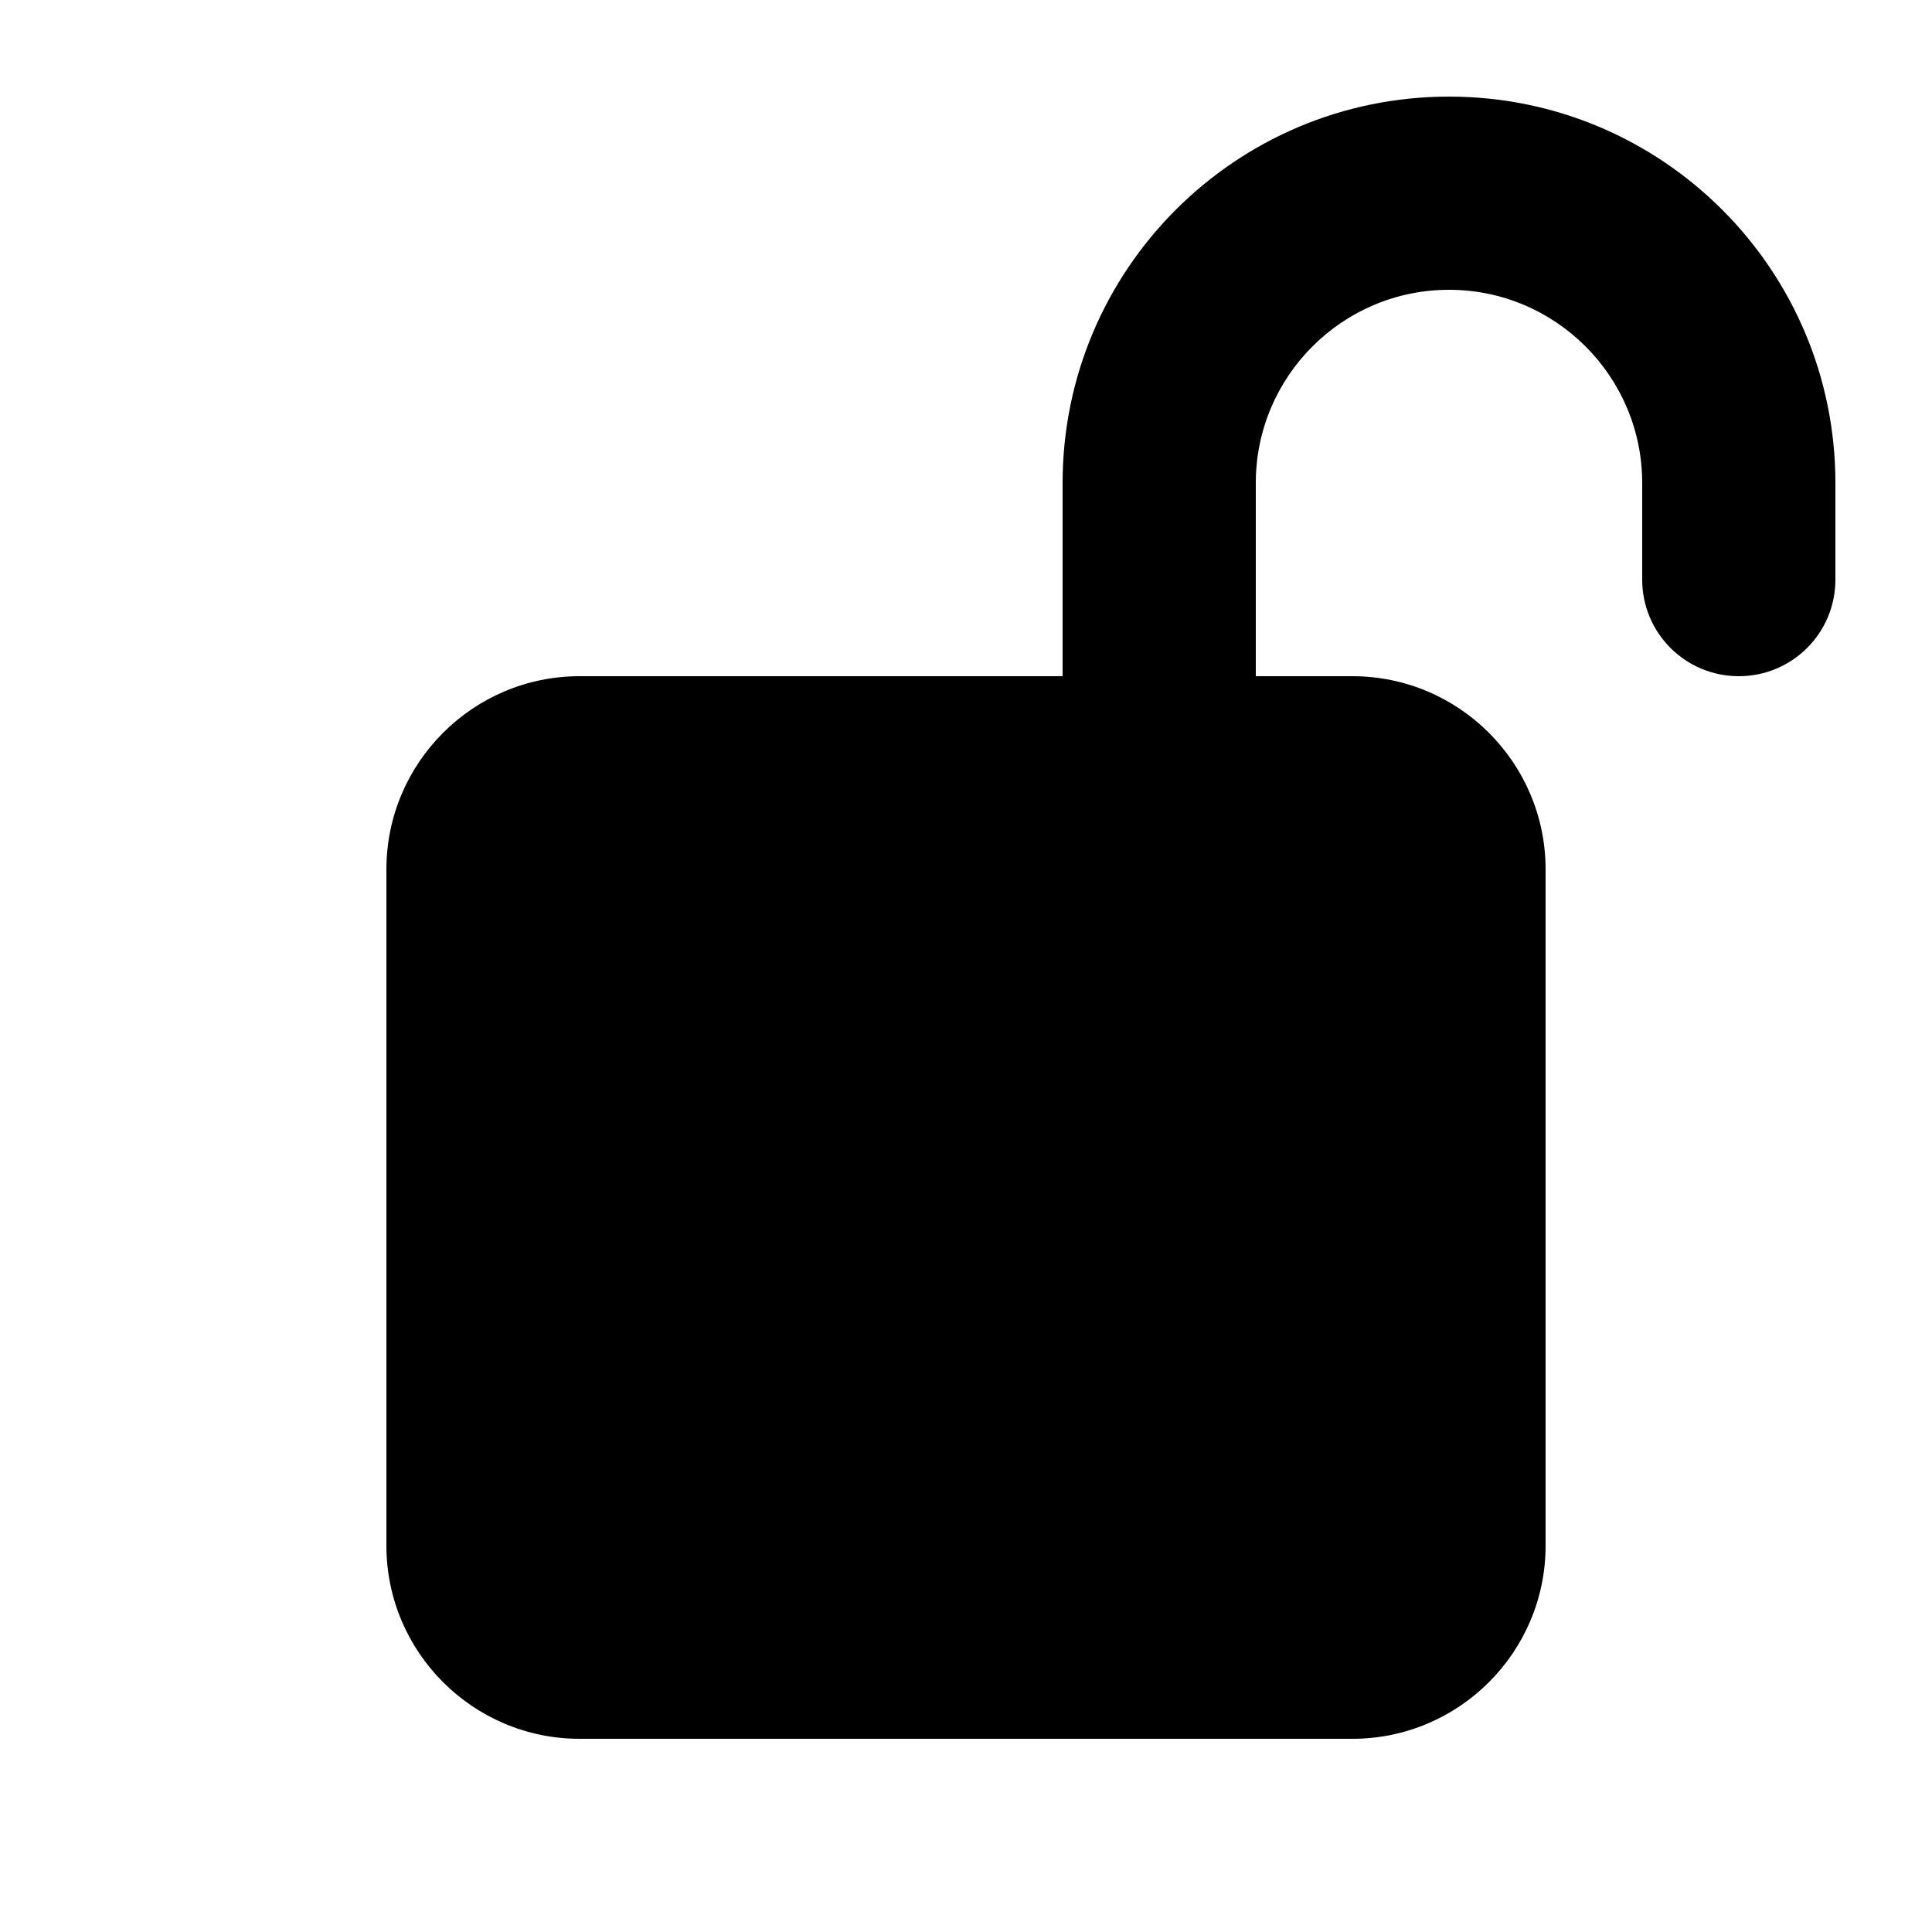
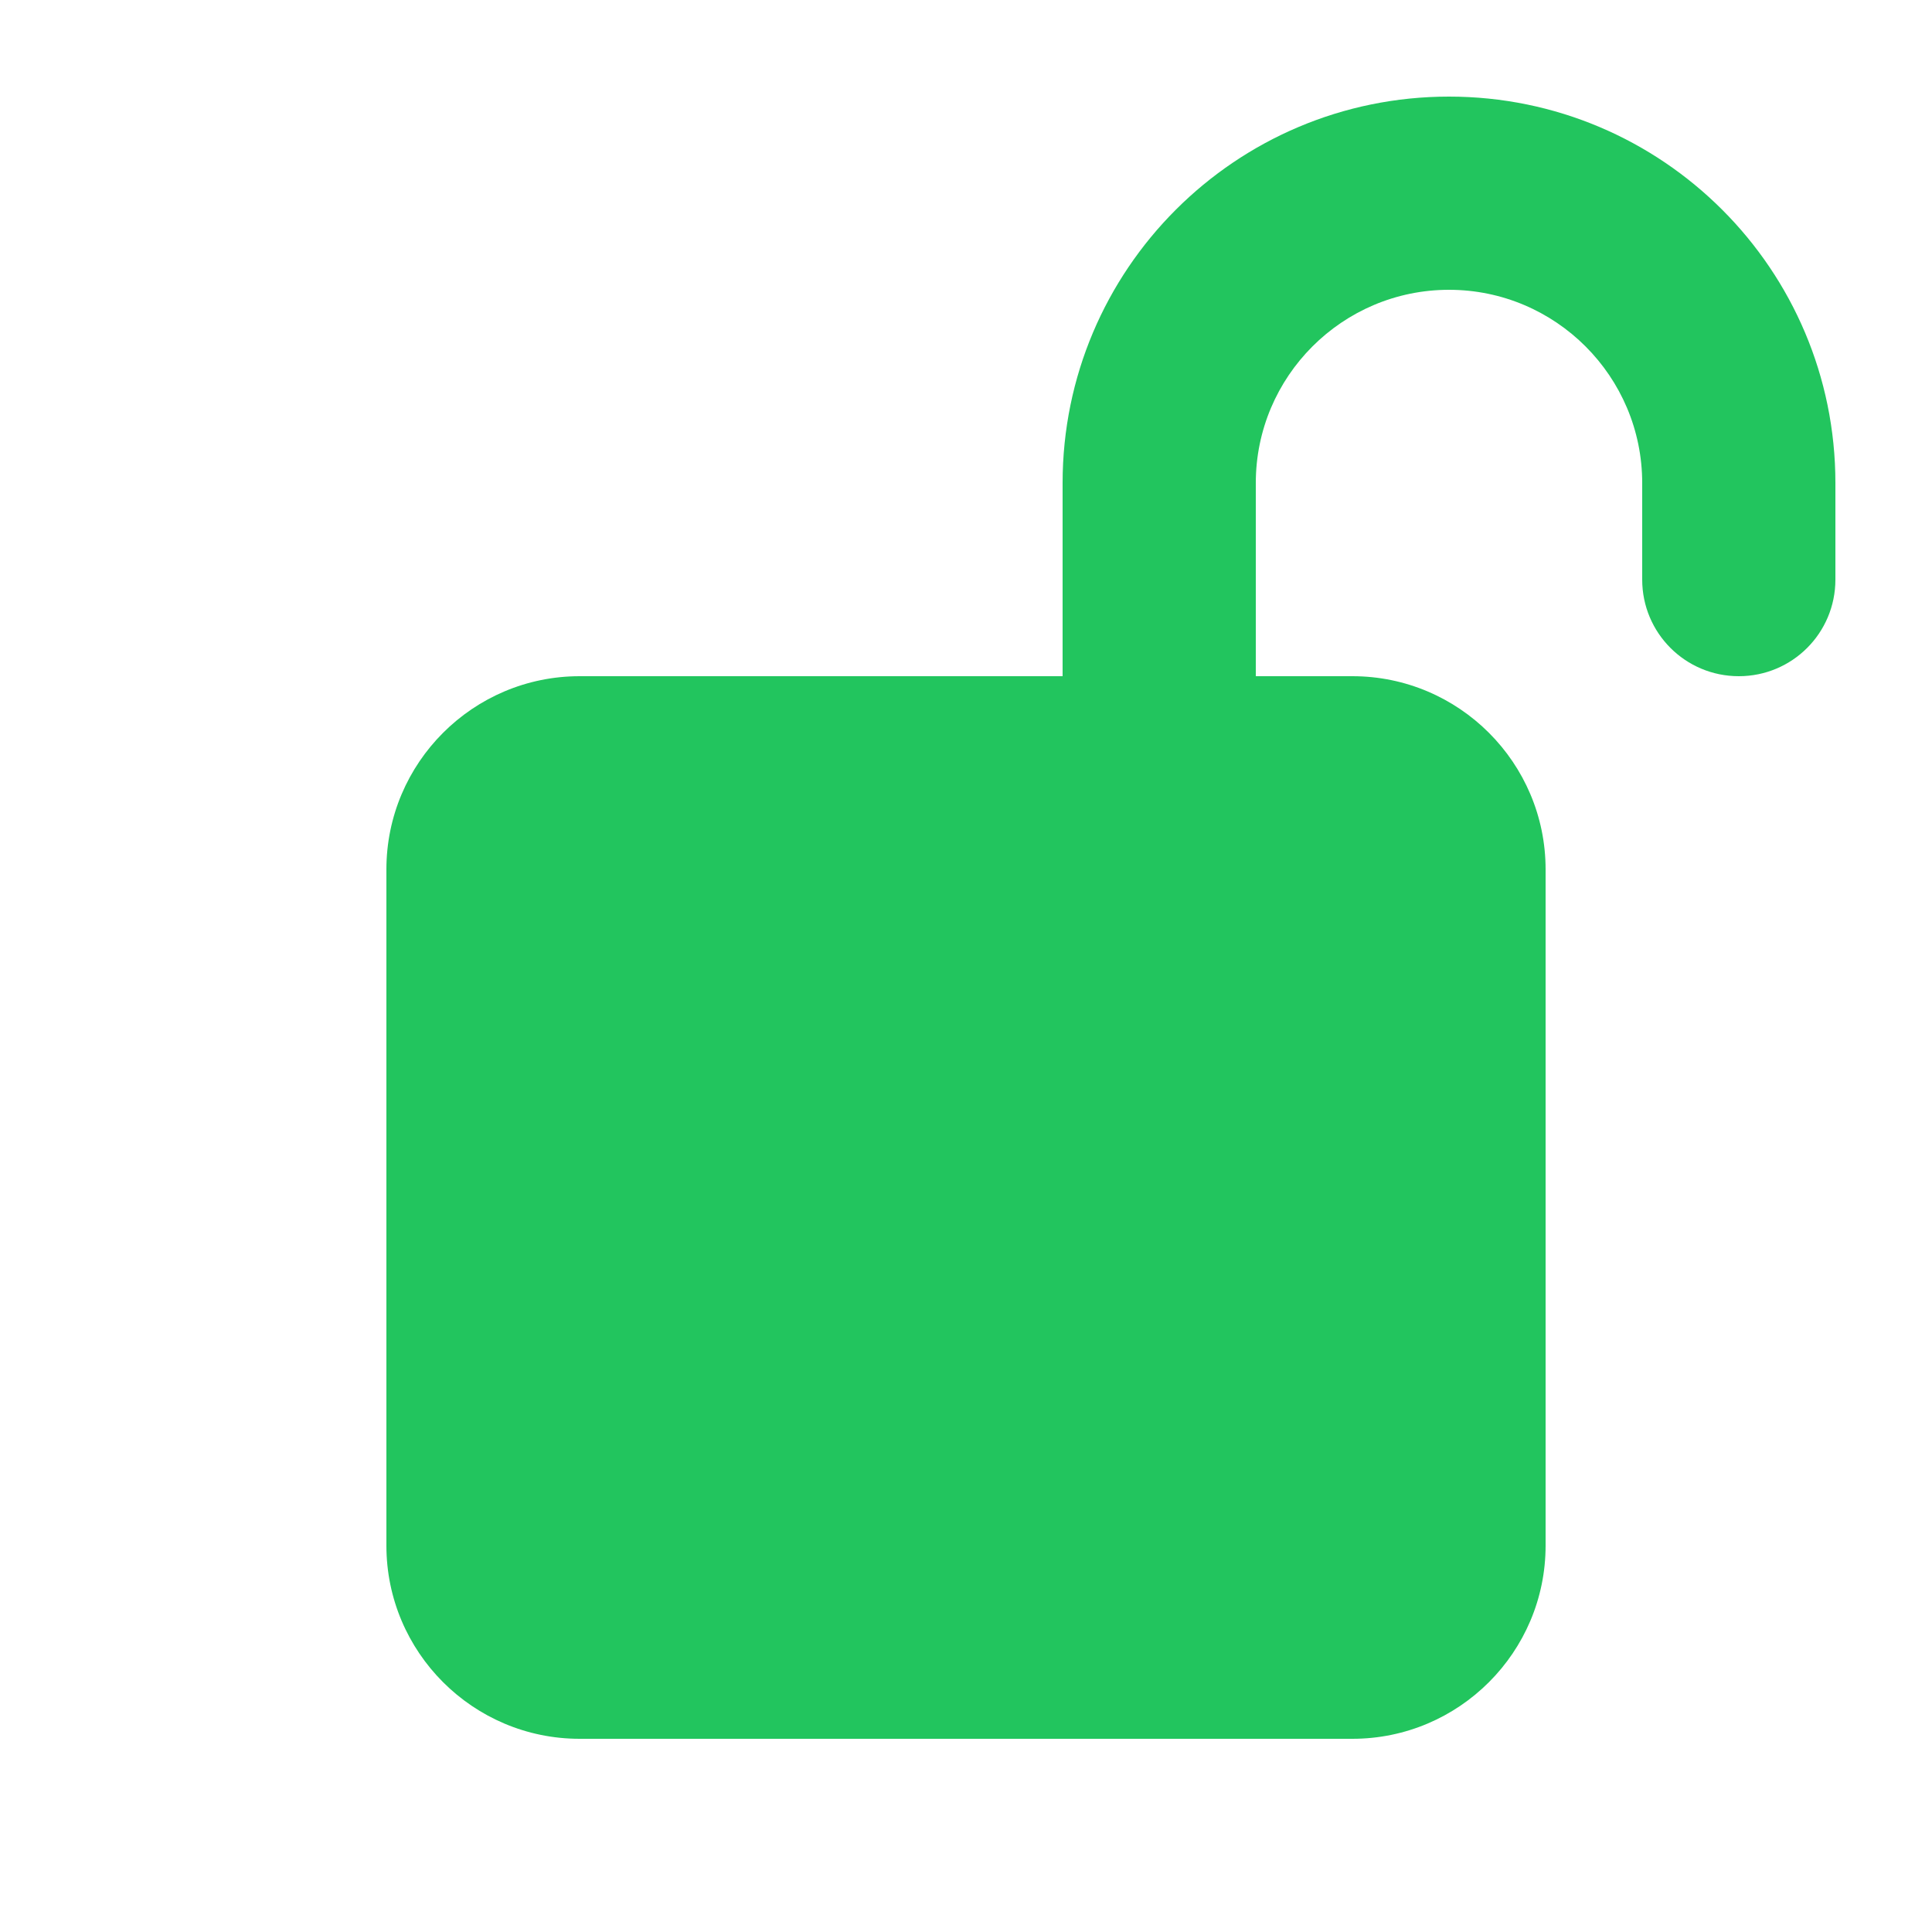
<svg xmlns="http://www.w3.org/2000/svg" viewBox="0 0 640 640">
-   <path d="M416 160C416 124.7 444.7 96 480 96C515.3 96 544 124.7 544 160L544 192C544 209.7 558.3 224 576 224C593.7 224 608 209.7 608 192L608 160C608 89.3 550.7 32 480 32C409.3 32 352 89.3 352 160L352 224L192 224C156.7 224 128 252.7 128 288L128 512C128 547.3 156.7 576 192 576L448 576C483.3 576 512 547.3 512 512L512 288C512 252.7 483.3 224 448 224L416 224L416 160z" />
+   <path fill="#22C55E" d="M416 160C416 124.7 444.7 96 480 96C515.3 96 544 124.7 544 160L544 192C544 209.7 558.3 224 576 224C593.7 224 608 209.7 608 192L608 160C608 89.3 550.7 32 480 32C409.3 32 352 89.3 352 160L352 224L192 224C156.7 224 128 252.7 128 288L128 512C128 547.3 156.7 576 192 576L448 576C483.3 576 512 547.3 512 512L512 288C512 252.7 483.3 224 448 224L416 224L416 160z" />
</svg>
